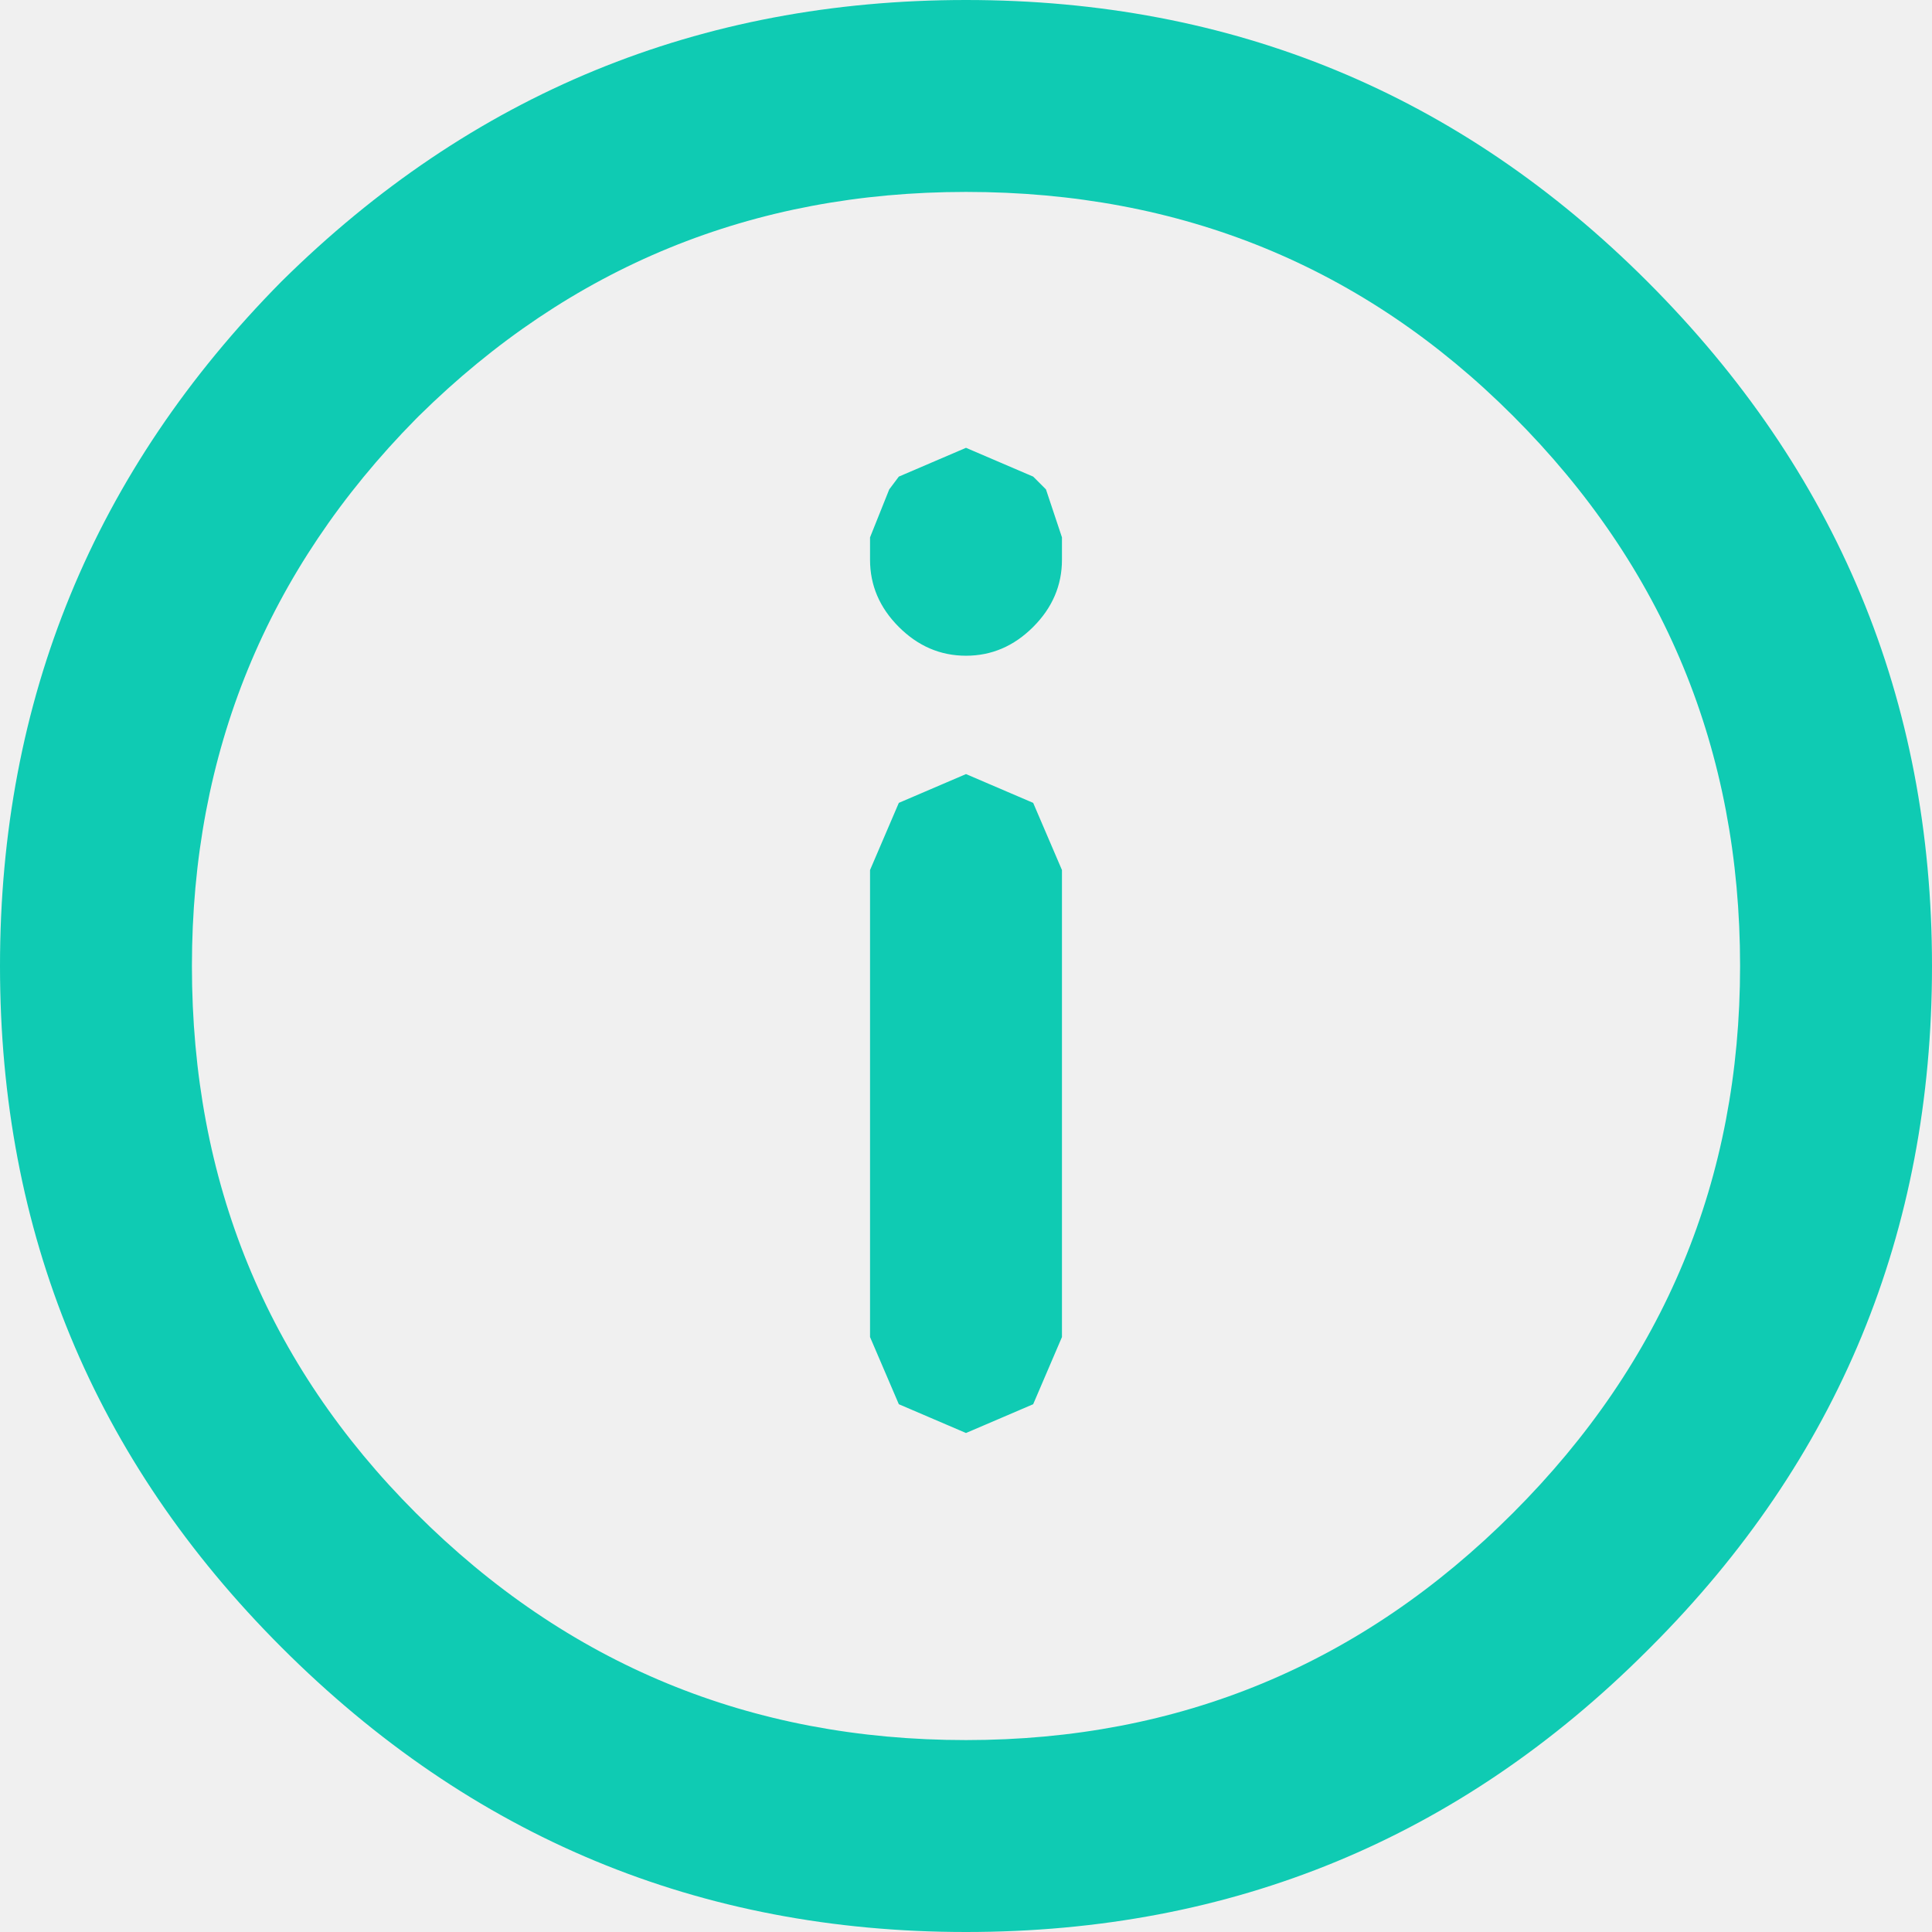
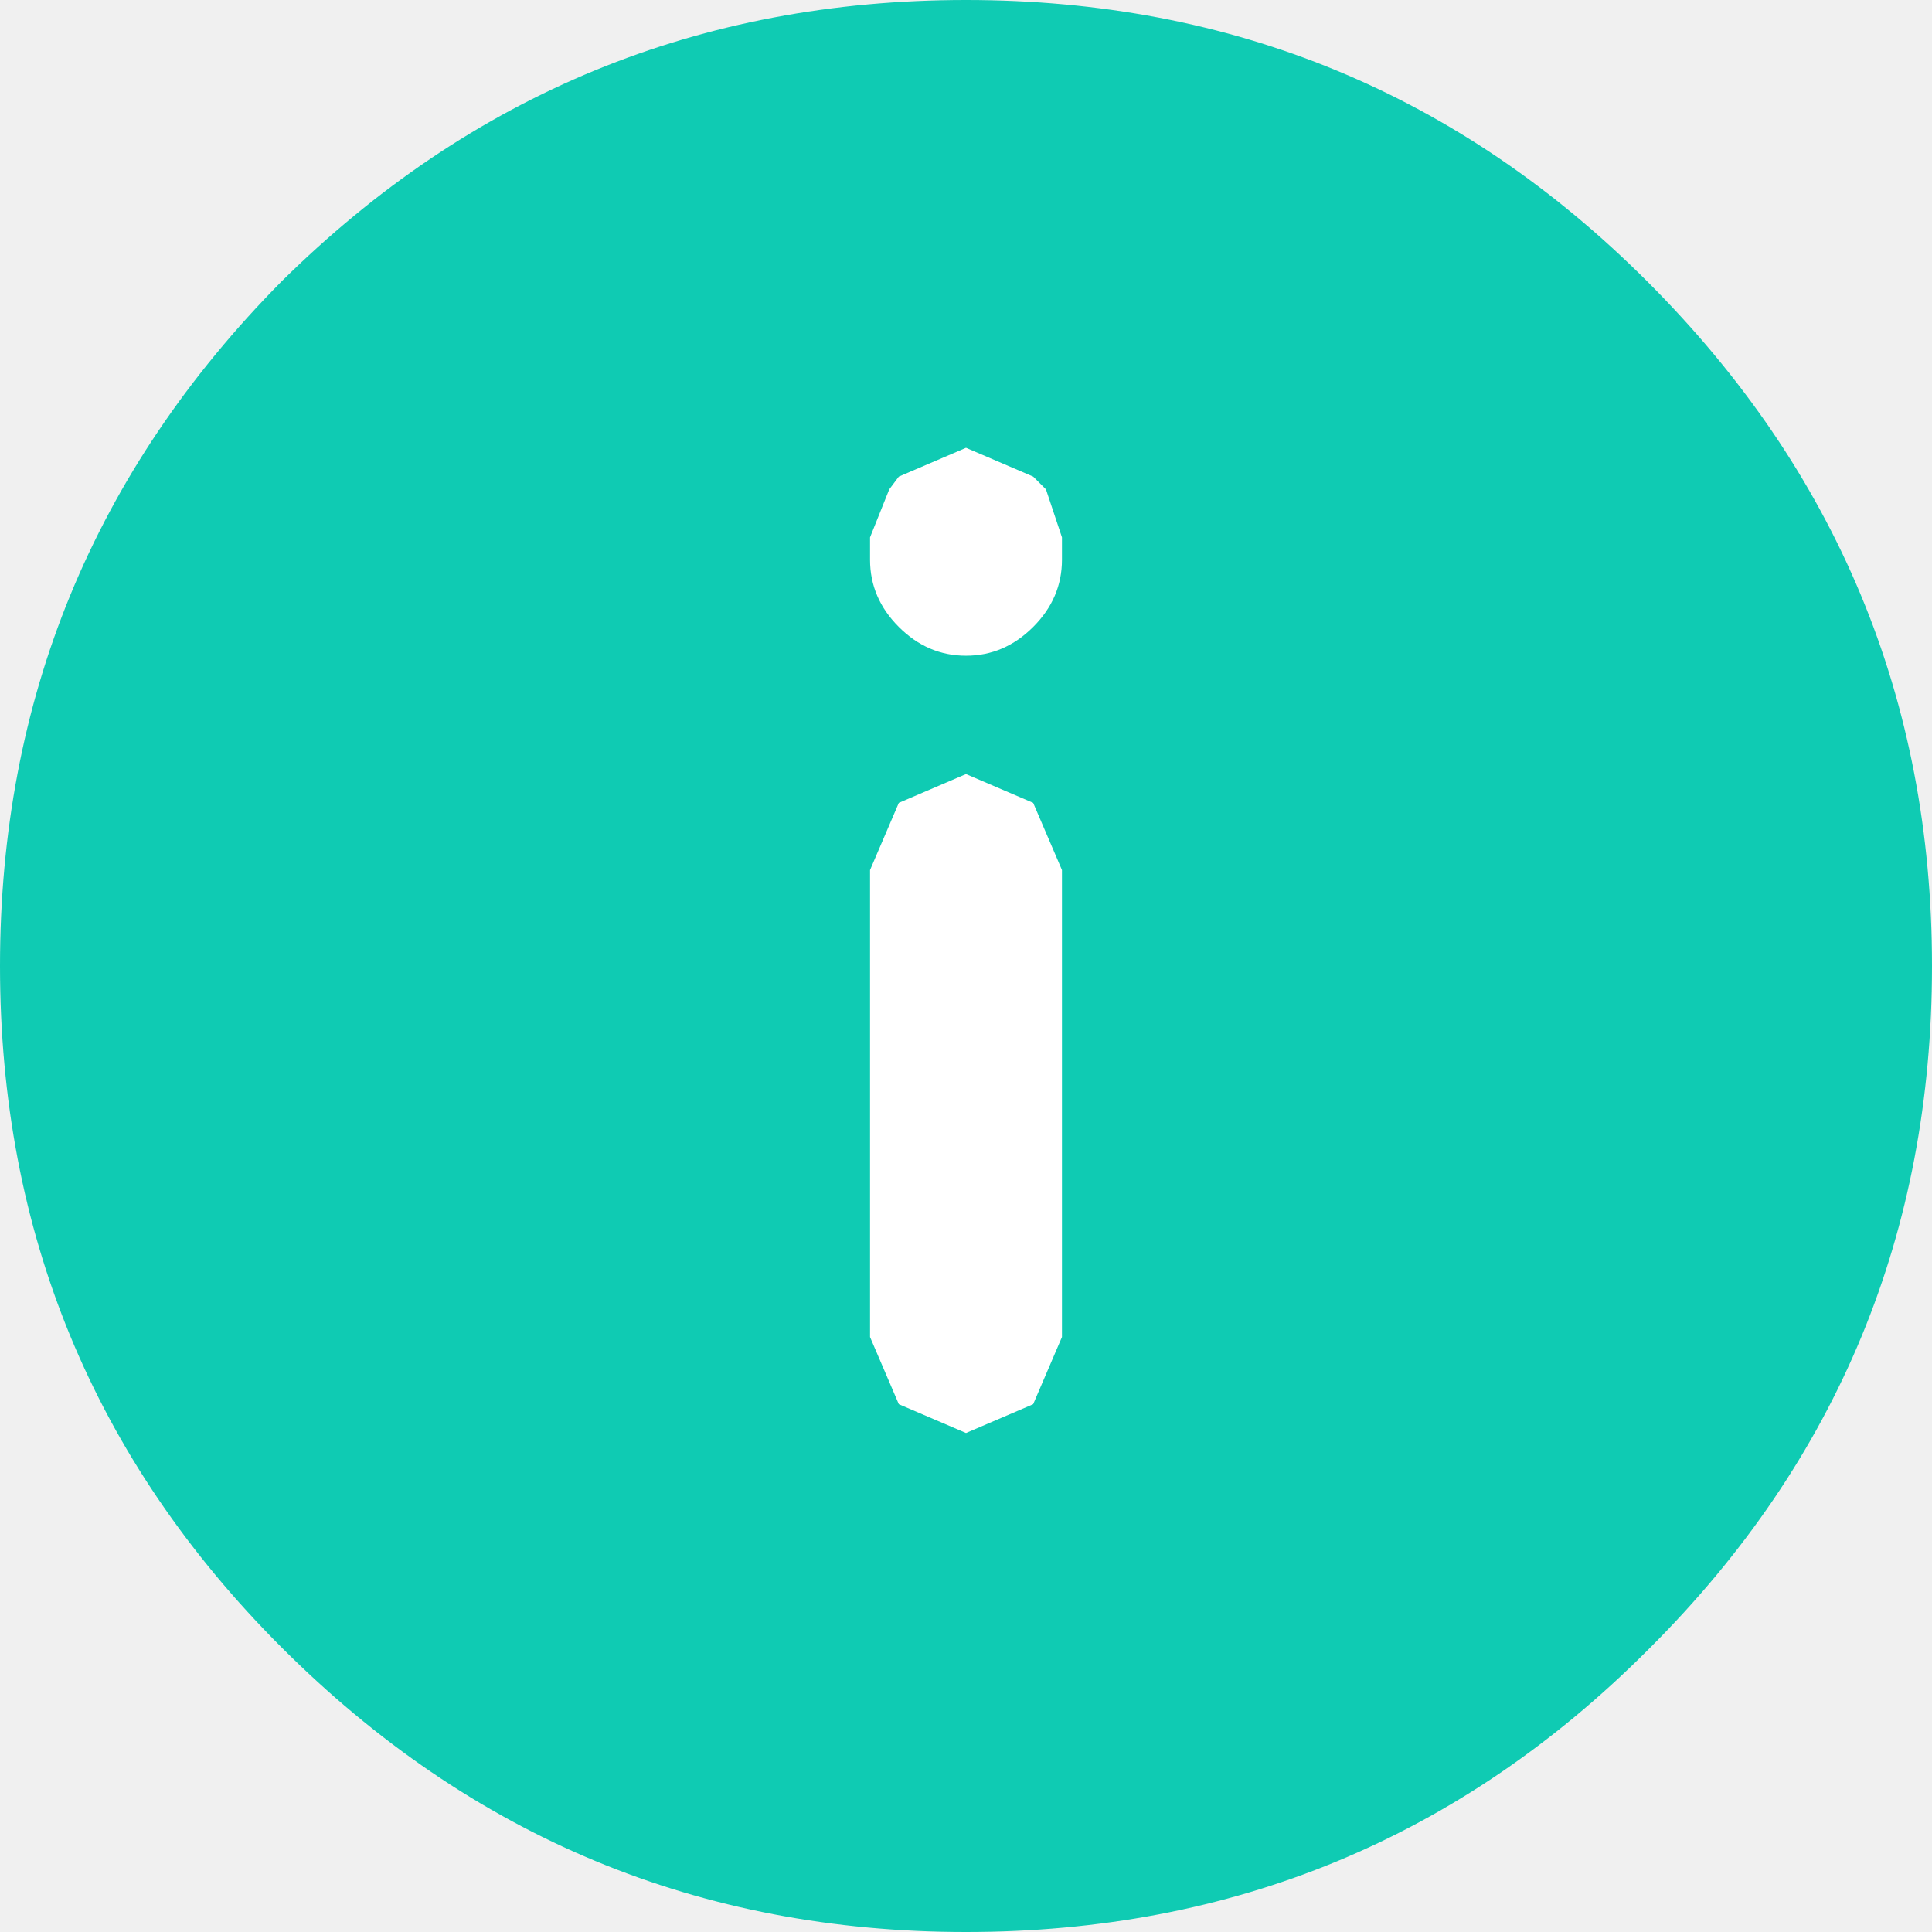
<svg xmlns="http://www.w3.org/2000/svg" xmlns:xlink="http://www.w3.org/1999/xlink" height="30.2px" width="30.2px">
  <g transform="matrix(1.0, 0.0, 0.0, 1.0, 15.1, 15.1)">
    <use height="30.2" transform="matrix(1.0, 0.0, 0.0, 1.0, -15.1, -15.1)" width="30.2" xlink:href="#shape0" />
  </g>
  <defs>
    <g id="shape0" transform="matrix(1.0, 0.0, 0.0, 1.0, 15.1, 15.1)">
-       <path d="M1.5 5.8 L1.05 6.85 0.0 7.3 -1.05 6.85 -1.5 5.8 -1.5 -1.5 -1.05 -2.55 0.0 -3.0 1.05 -2.55 1.5 -1.5 1.5 5.8 M12.1 0.0 Q12.1 -5.05 8.55 -8.6 5.05 -12.1 0.0 -12.1 -5.0 -12.1 -8.55 -8.6 L-8.6 -8.55 Q-12.1 -5.0 -12.1 0.0 -12.1 5.05 -8.6 8.55 -5.05 12.1 0.0 12.1 5.0 12.1 8.55 8.55 12.1 5.0 12.1 0.0 M10.65 10.7 Q6.25 15.1 0.0 15.1 -6.25 15.1 -10.7 10.65 -15.1 6.25 -15.1 0.0 -15.1 -6.25 -10.7 -10.7 -6.25 -15.1 0.0 -15.1 6.25 -15.1 10.65 -10.7 15.1 -6.25 15.1 0.0 15.1 6.25 10.7 10.65 L10.65 10.7 M1.5 -6.35 Q1.5 -5.75 1.05 -5.3 0.6 -4.85 0.0 -4.85 -0.6 -4.85 -1.05 -5.3 -1.5 -5.75 -1.5 -6.35 L-1.5 -6.7 -1.2 -7.45 -1.05 -7.65 0.0 -8.1 1.05 -7.65 1.25 -7.45 1.5 -6.7 1.5 -6.35" fill="#0fcbb3" fill-rule="evenodd" stroke="none" />
+       <path d="M10.65 10.7 Q6.25 15.1 0.0 15.1 -6.25 15.1 -10.7 10.65 -15.1 6.25 -15.1 0.0 -15.1 -6.25 -10.7 -10.7 -6.25 -15.1 0.0 -15.1 6.25 -15.1 10.65 -10.7 15.1 -6.25 15.1 0.0 15.1 6.25 10.7 10.65 L10.65 10.7" fill="#0fcbb3" stroke="none" />
+       <path d="M1.5 5.8 L1.05 6.85 0.0 7.3 -1.05 6.85 -1.5 5.8 -1.5 -1.5 -1.05 -2.55 0.0 -3.0 1.05 -2.55 1.5 -1.5 1.5 5.8 M1.5 -6.35 Q1.5 -5.75 1.05 -5.3 0.6 -4.85 0.0 -4.85 -0.6 -4.85 -1.05 -5.3 -1.5 -5.75 -1.5 -6.35 L-1.5 -6.7 -1.2 -7.45 -1.05 -7.65 0.0 -8.1 1.05 -7.65 1.25 -7.45 1.5 -6.7 1.5 -6.35" fill="#ffffff" fill-rule="evenodd" stroke="none" />
    </g>
  </defs>
</svg>
